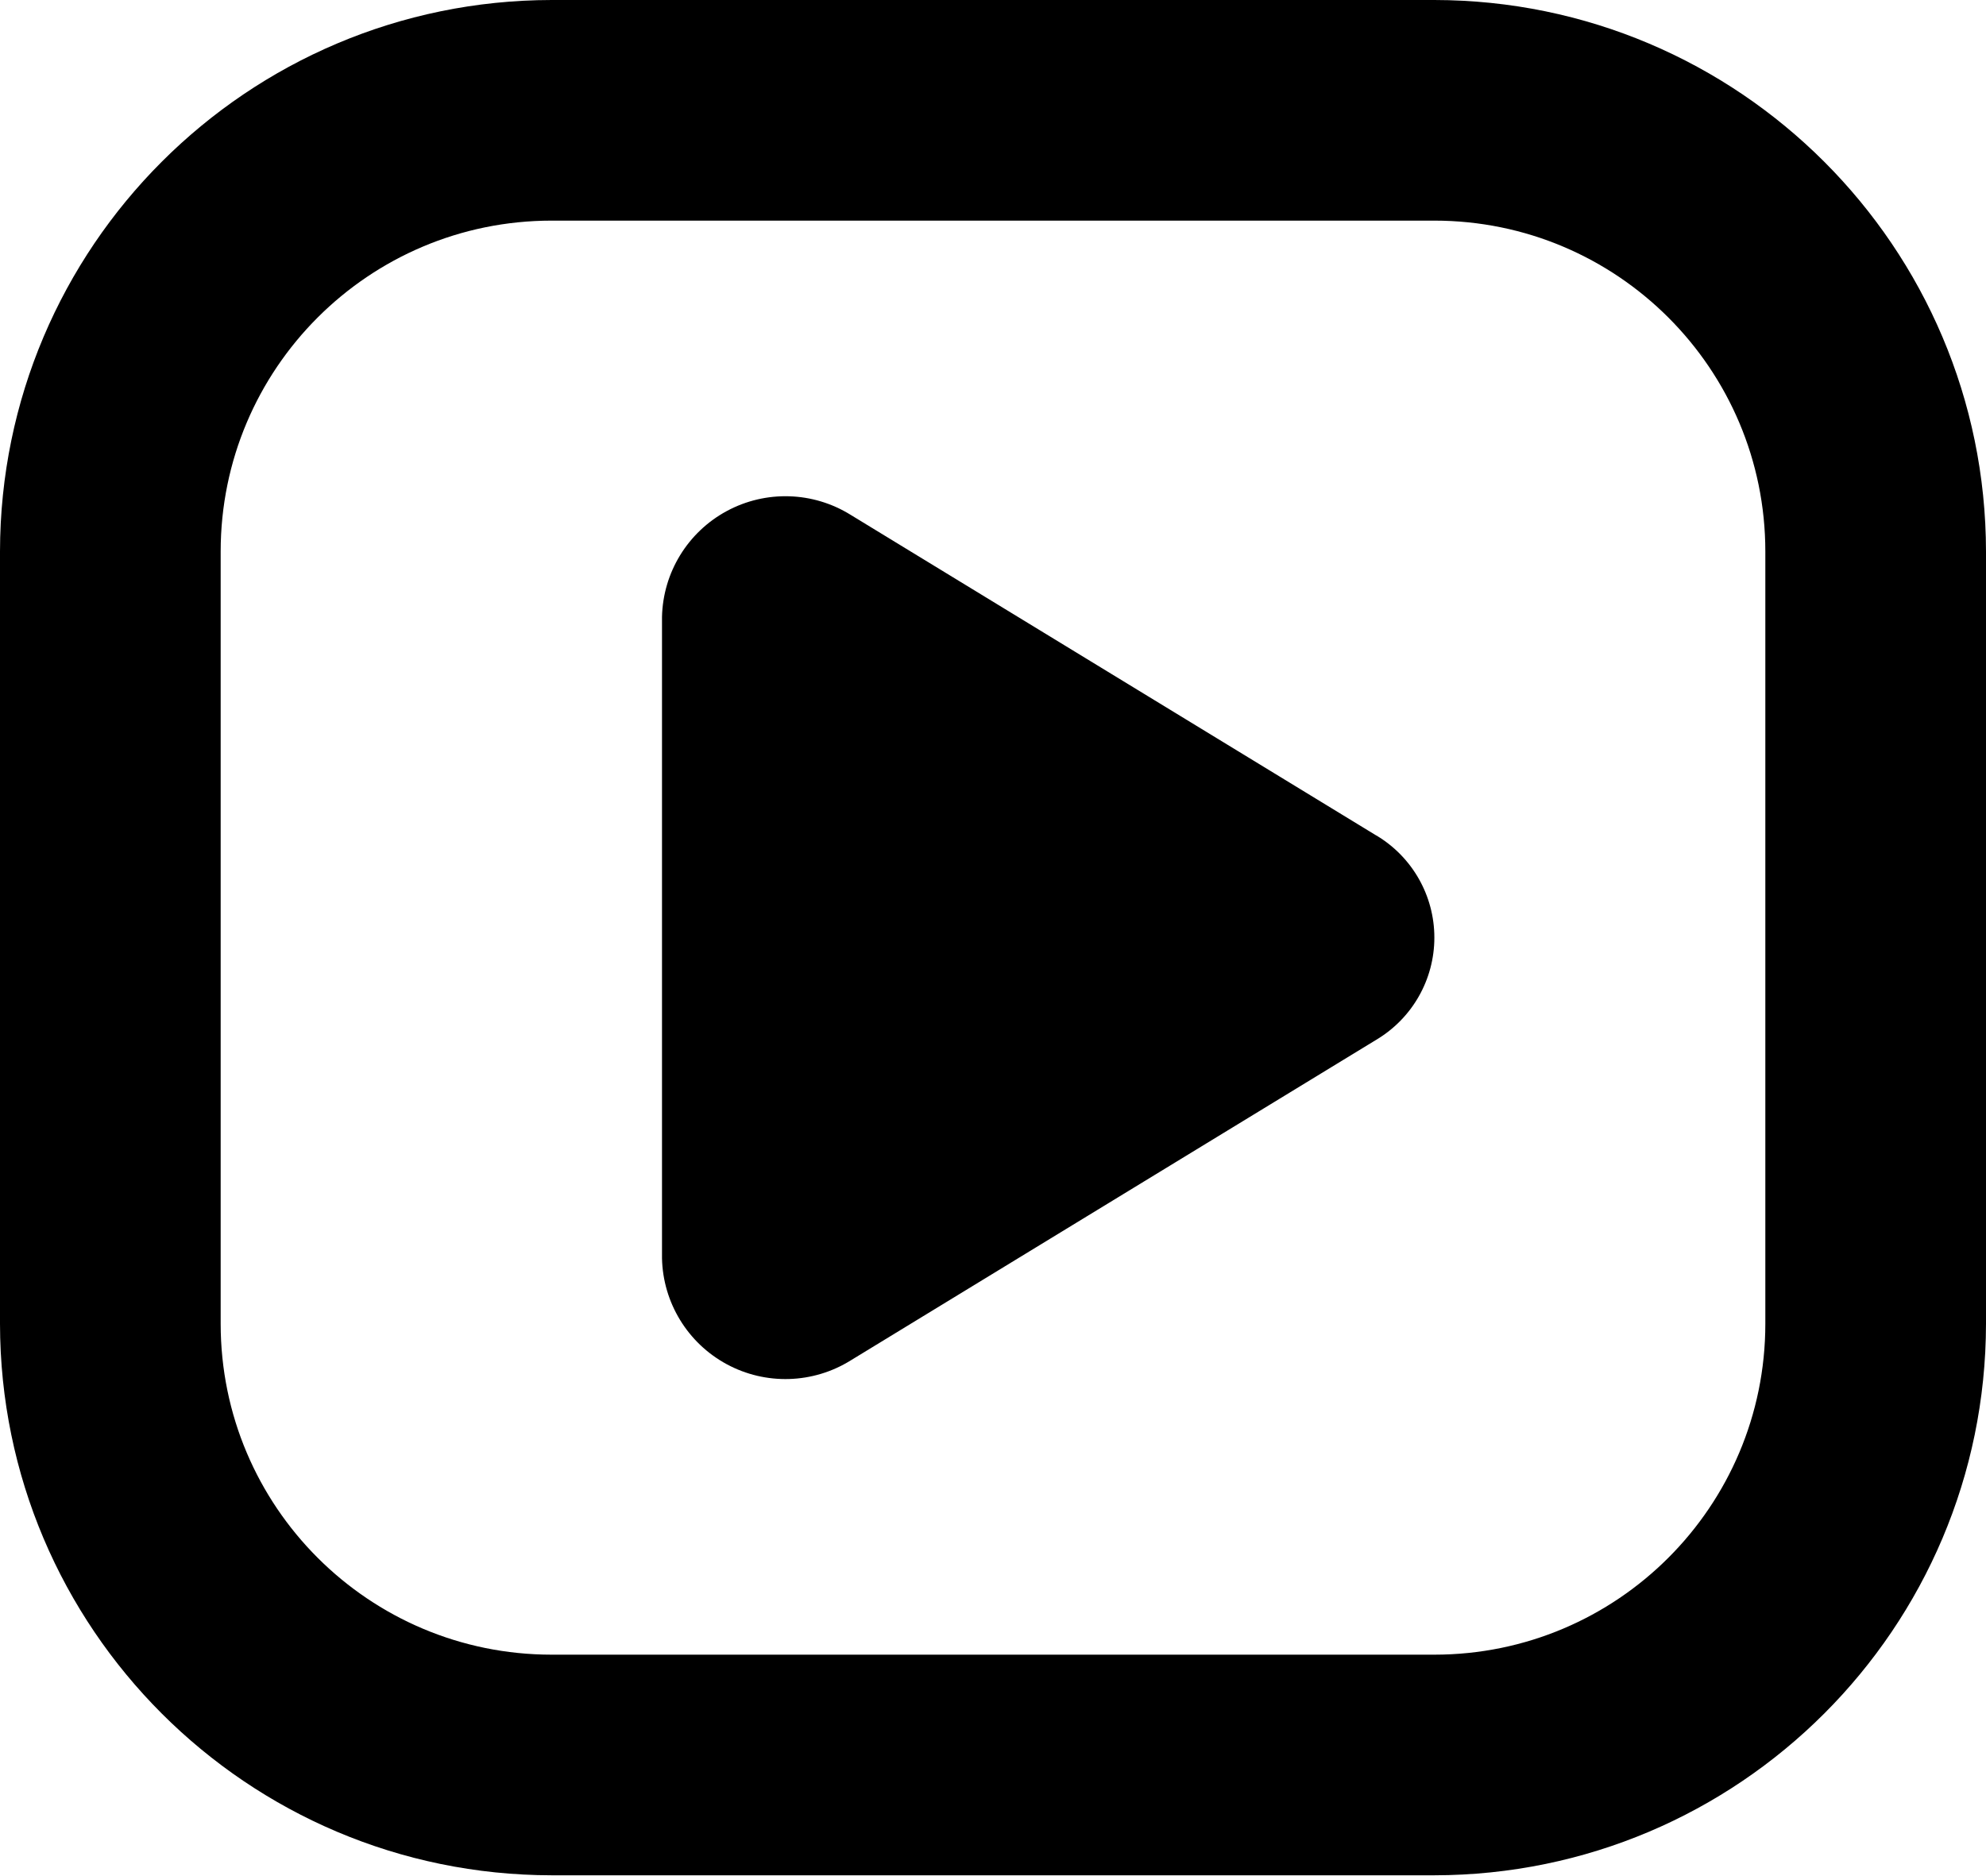
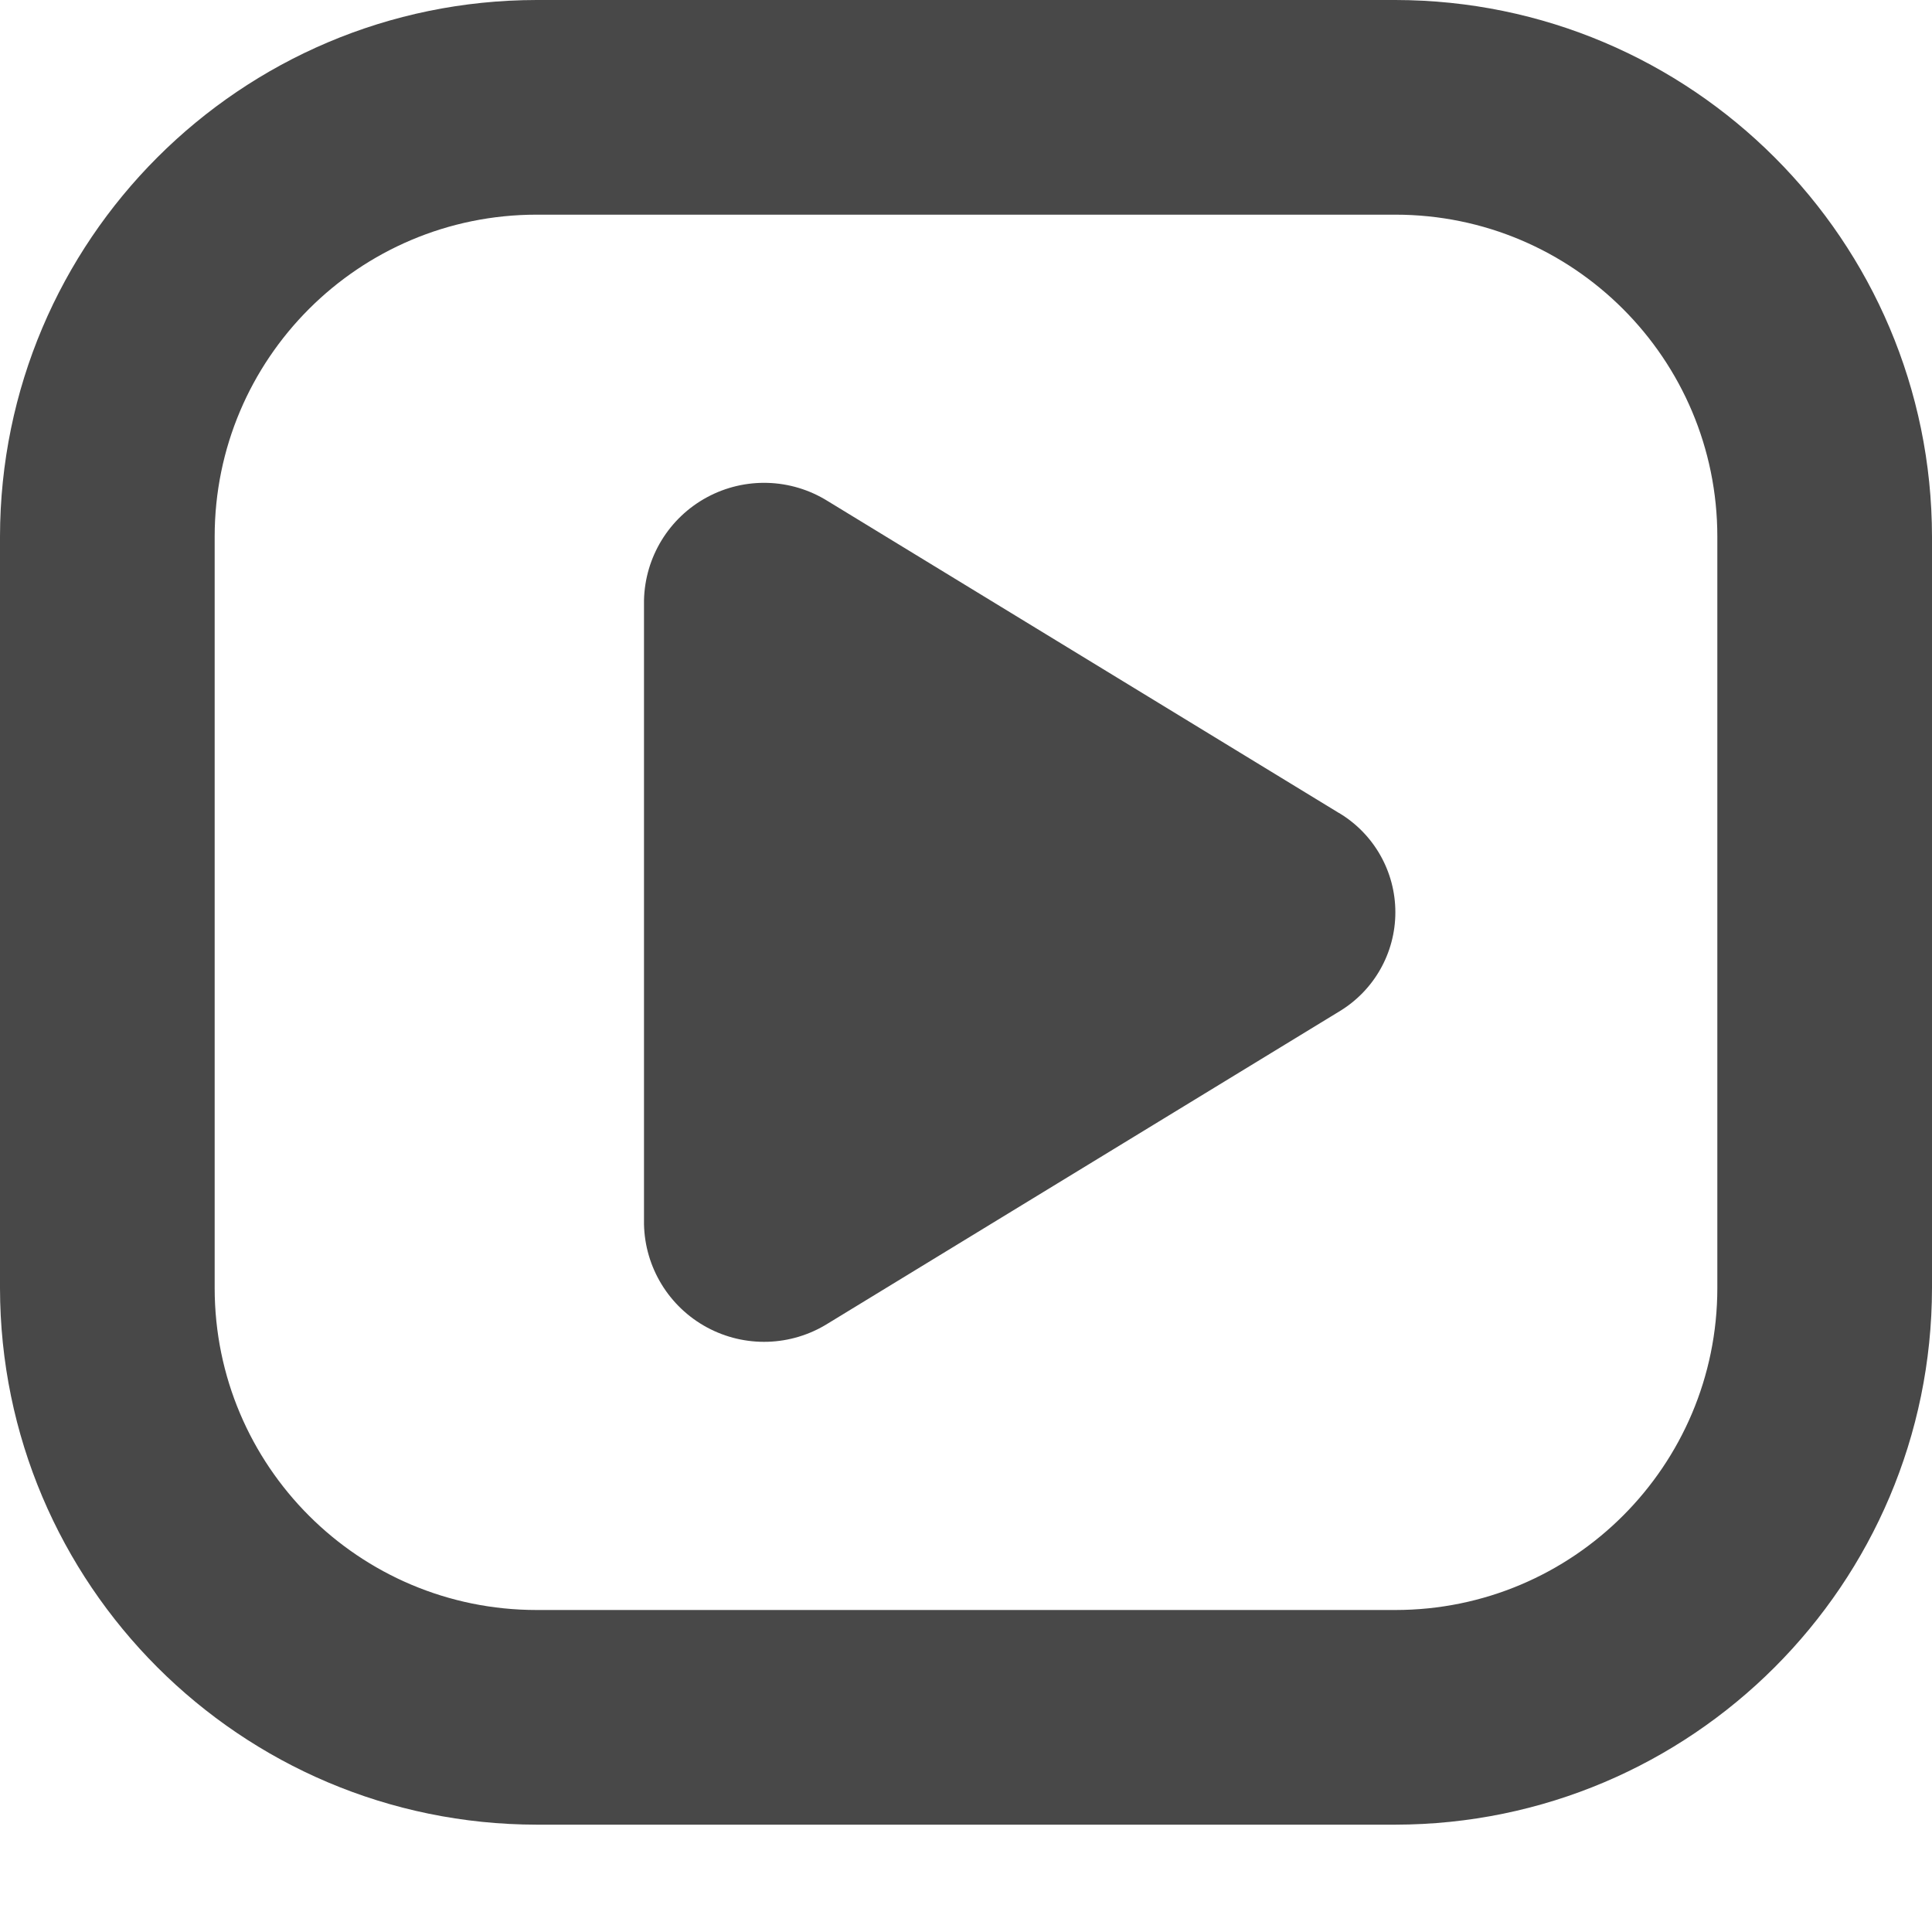
- <svg xmlns="http://www.w3.org/2000/svg" id="Group_444658" data-name="Group 444658" width="18" height="17" viewBox="0 0 18 17">
-   <path id="Path_601899" data-name="Path 601899" d="M13,0H5A5.006,5.006,0,0,0,0,5v7a5.006,5.006,0,0,0,5,5h8a5.006,5.006,0,0,0,5-5V5a5.006,5.006,0,0,0-5-5Zm3,12a3,3,0,0,1-3,3H5a3,3,0,0,1-3-3V5A3,3,0,0,1,5,2h8a3,3,0,0,1,3,3Z" />
-   <path id="Path_601900" data-name="Path 601900" d="M12.474,7.574,7.711,4.668A1.119,1.119,0,0,0,6,5.593v5.813a1.119,1.119,0,0,0,1.711.926l4.764-2.907a1.078,1.078,0,0,0,0-1.851Z" />
+ <svg xmlns="http://www.w3.org/2000/svg" id="SX_Video_18_N" width="18" height="18" viewBox="0 0 18 18">
+   <g id="SMOCK">
+     <rect id="Canvas" width="18" height="18" fill="rgba(255,19,220,0)" />
+   </g>
+   <g id="ICONS">
+     <path id="Path_119850" data-name="Path 119850" d="M13,0H5A5.006,5.006,0,0,0,0,5v7a5.006,5.006,0,0,0,5,5h8a5.006,5.006,0,0,0,5-5V5a5.006,5.006,0,0,0-5-5Zm3,12a3,3,0,0,1-3,3H5a3,3,0,0,1-3-3V5A3,3,0,0,1,5,2h8a3,3,0,0,1,3,3Z" fill="#484848" />
+     <path id="Path_119851" data-name="Path 119851" d="M12.474,7.574,7.711,4.668A1.119,1.119,0,0,0,6,5.593v5.813a1.119,1.119,0,0,0,1.711.926l4.764-2.907a1.078,1.078,0,0,0,0-1.851Z" fill="#484848" />
+   </g>
</svg>
